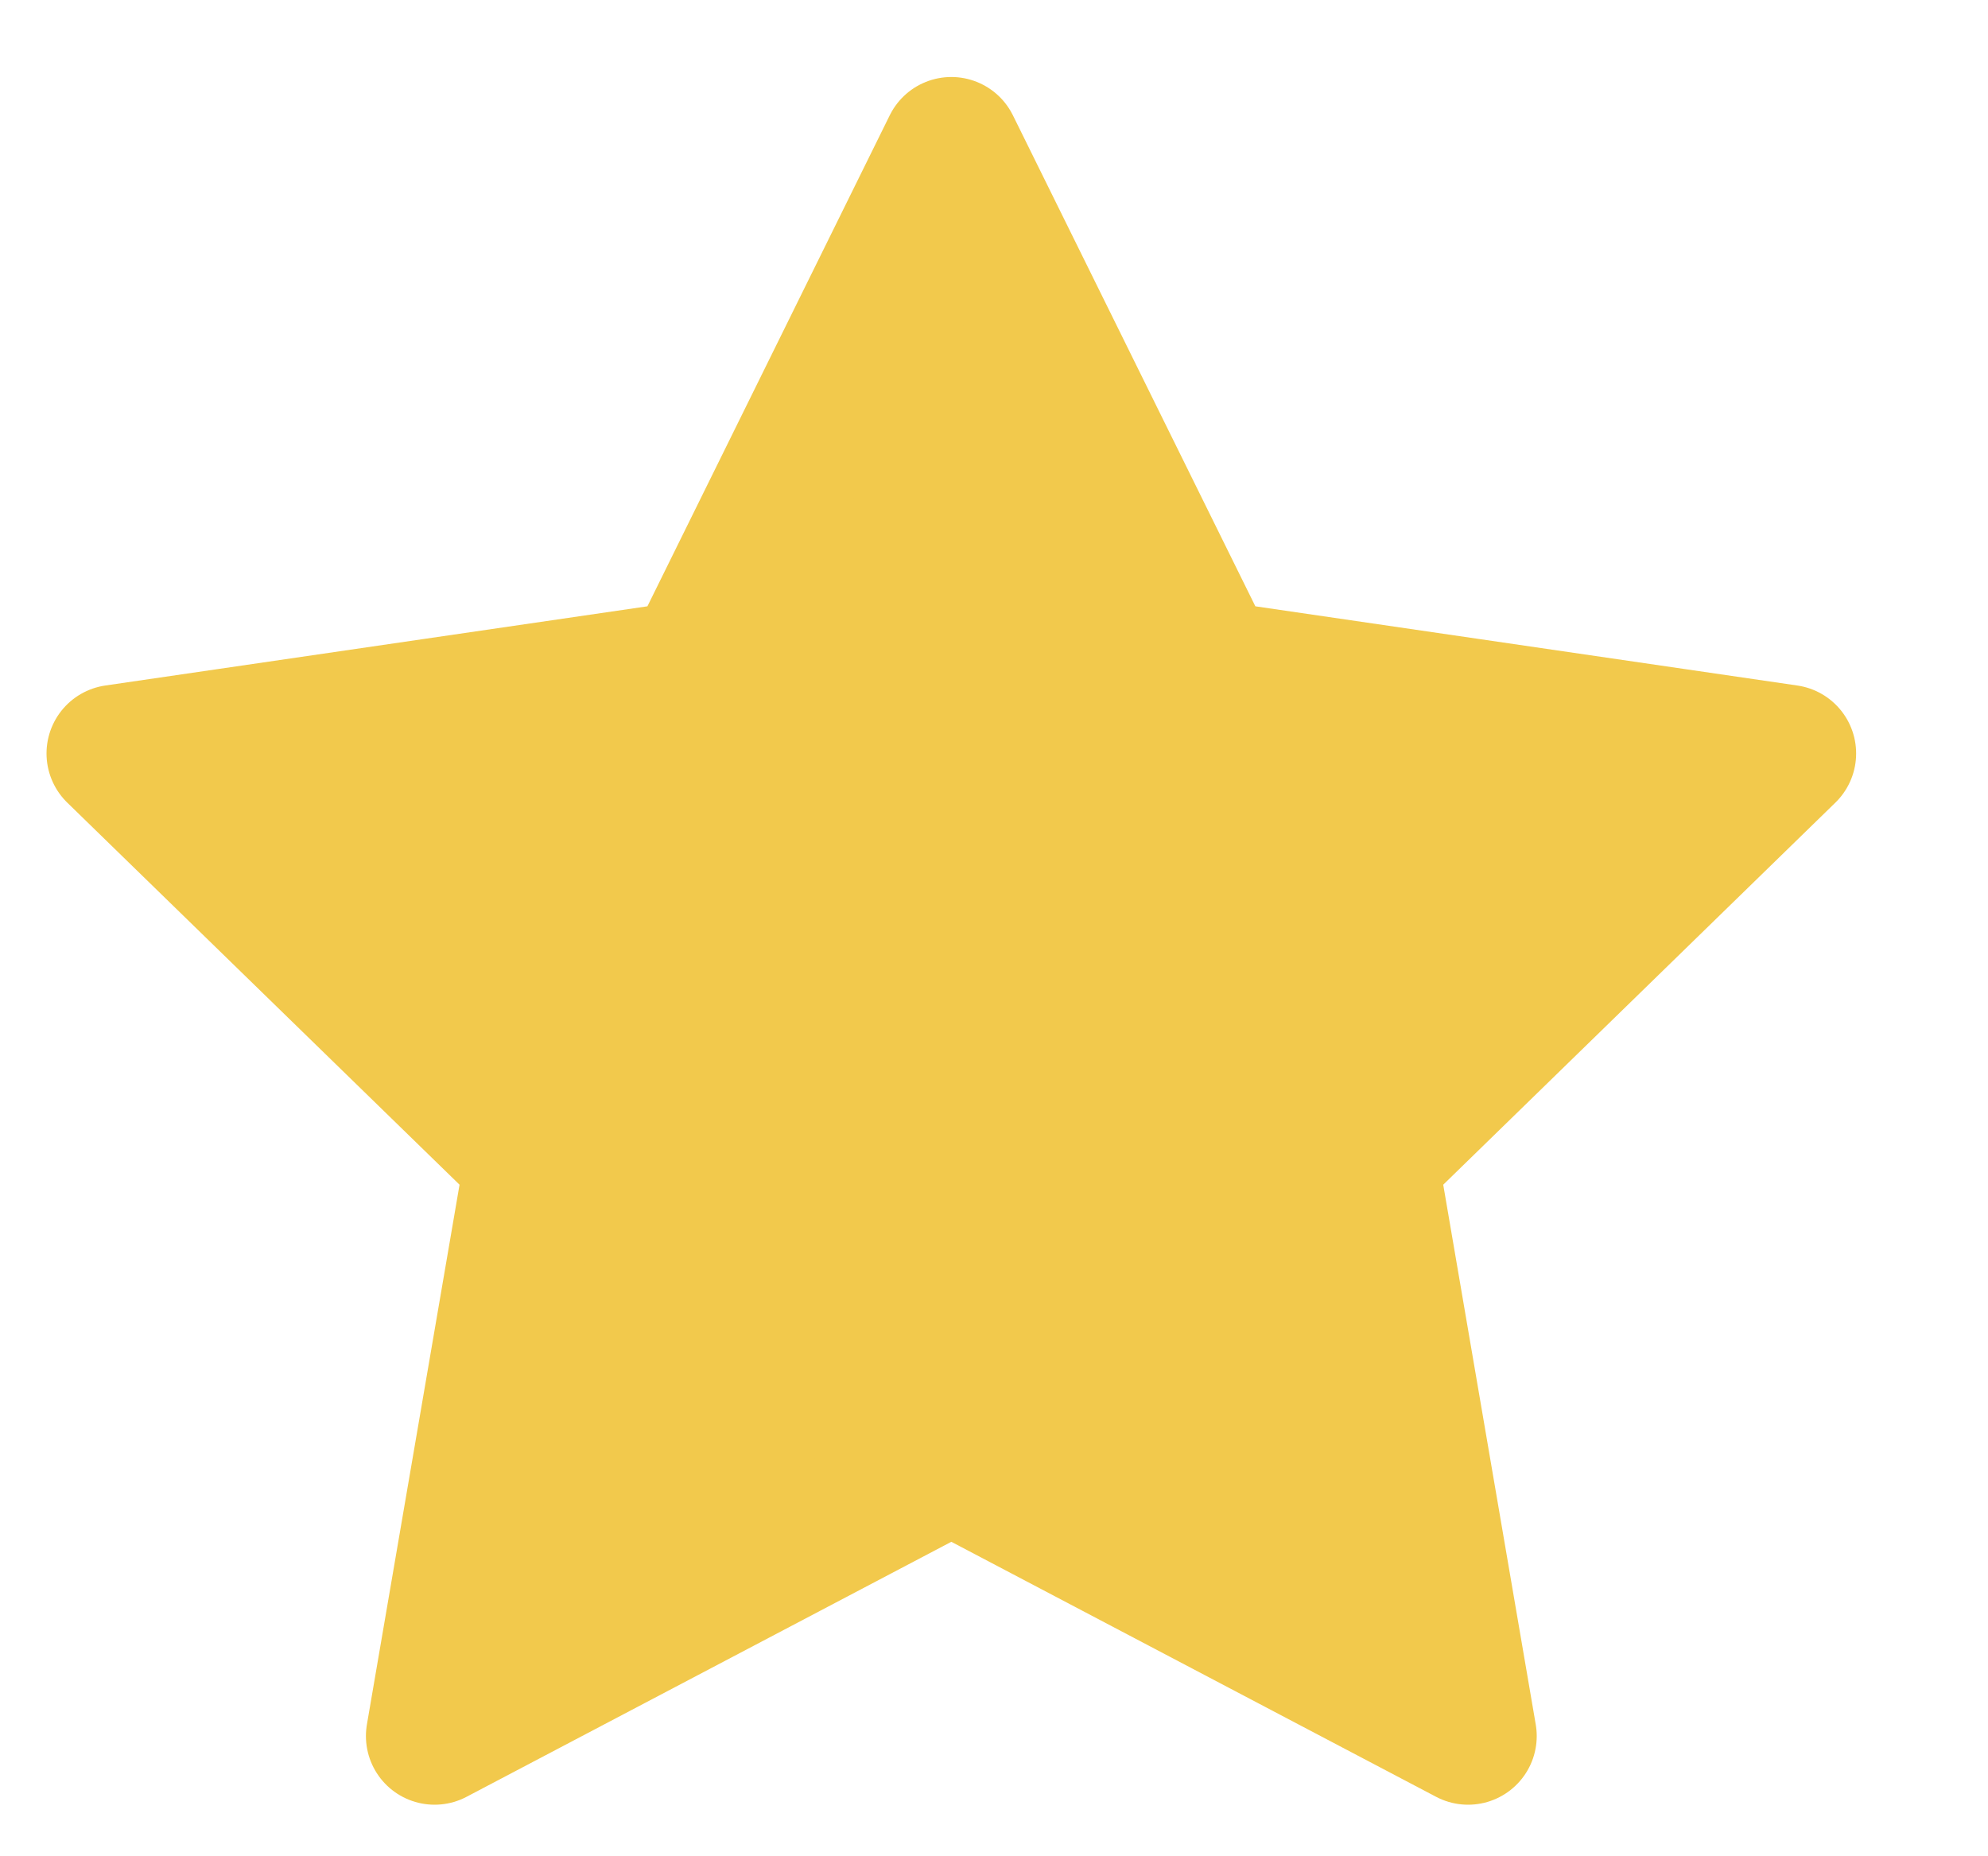
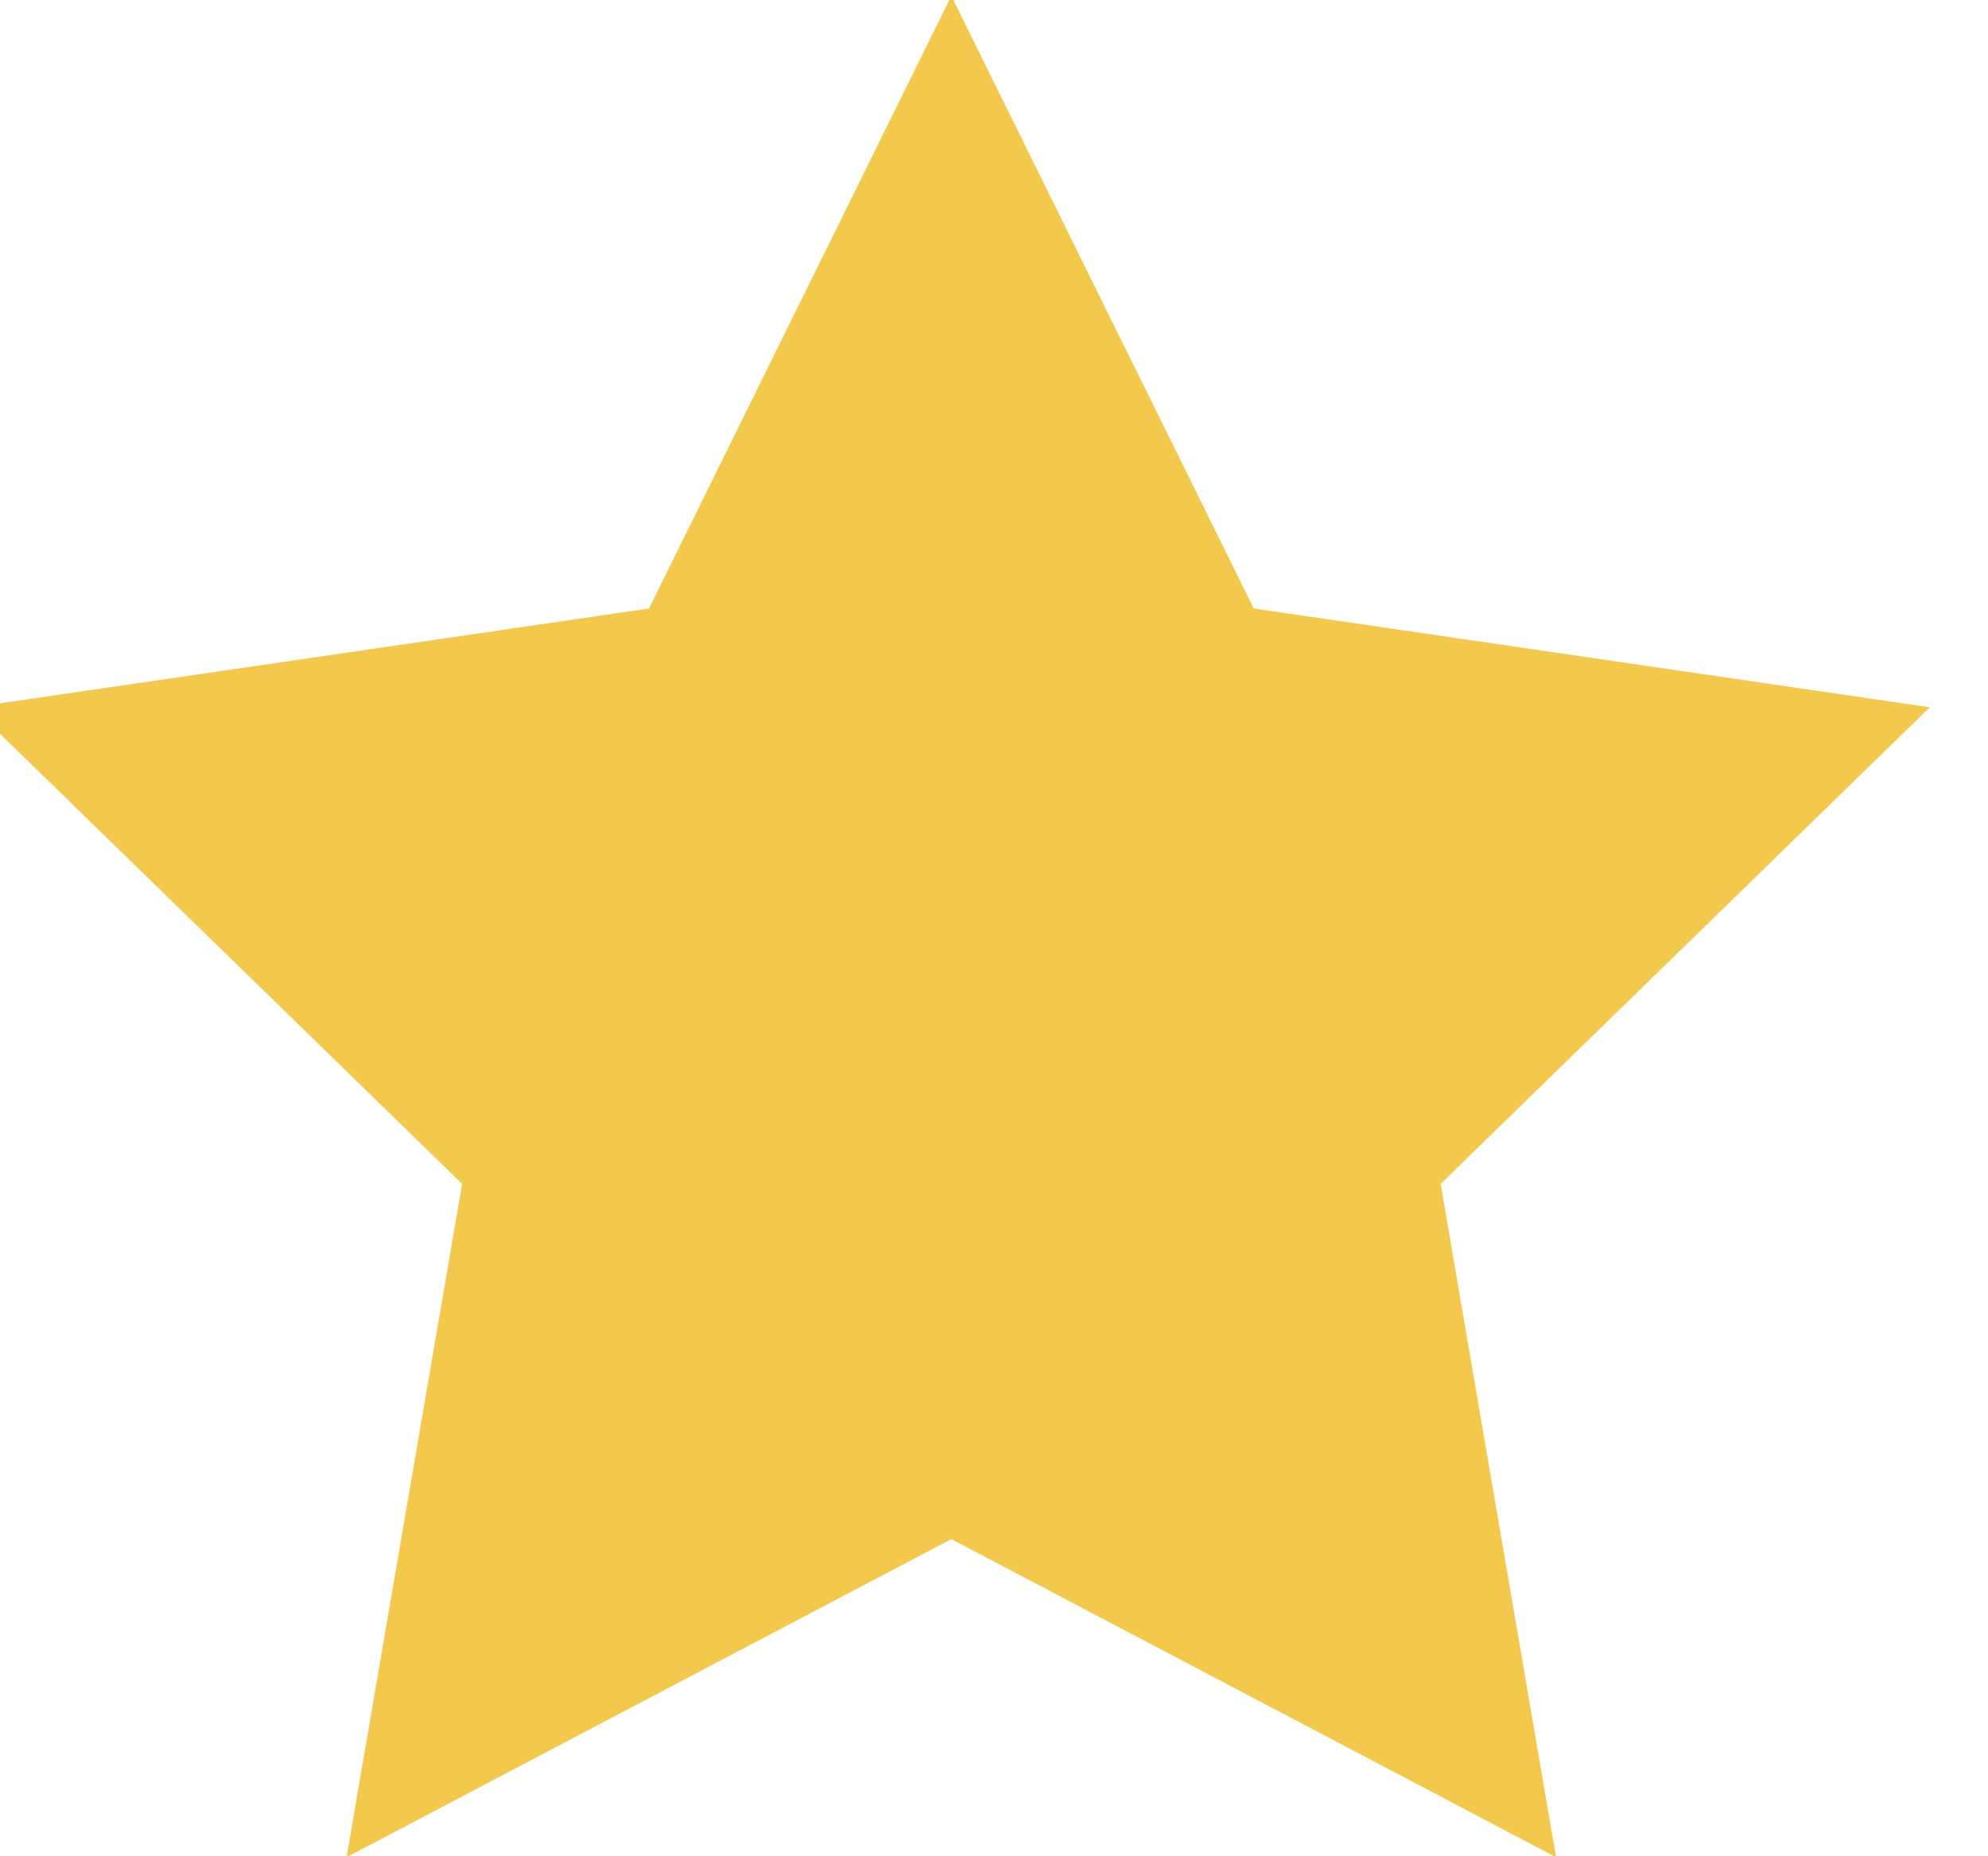
<svg xmlns="http://www.w3.org/2000/svg" width="15" height="14" viewBox="0 0 15 14" fill="none">
-   <path d="M7.178 1.099L9.128 5.048L13.487 5.685L10.333 8.758L11.077 13.099L7.178 11.048L3.279 13.099L4.024 8.758L0.869 5.685L5.229 5.048L7.178 1.099Z" fill="#F2C94C" stroke="#F2C94C" stroke-width="1.036" stroke-linecap="round" stroke-linejoin="round" />
+   <path d="M7.178 1.099L9.128 5.048L13.487 5.685L10.333 8.758L11.077 13.099L7.178 11.048L3.279 13.099L4.024 8.758L0.869 5.685L5.229 5.048L7.178 1.099Z" fill="#F2C94C" stroke="#F2C94C" strokeWidth="1.036" strokeLinecap="round" strokeLinejoin="round" />
</svg>
